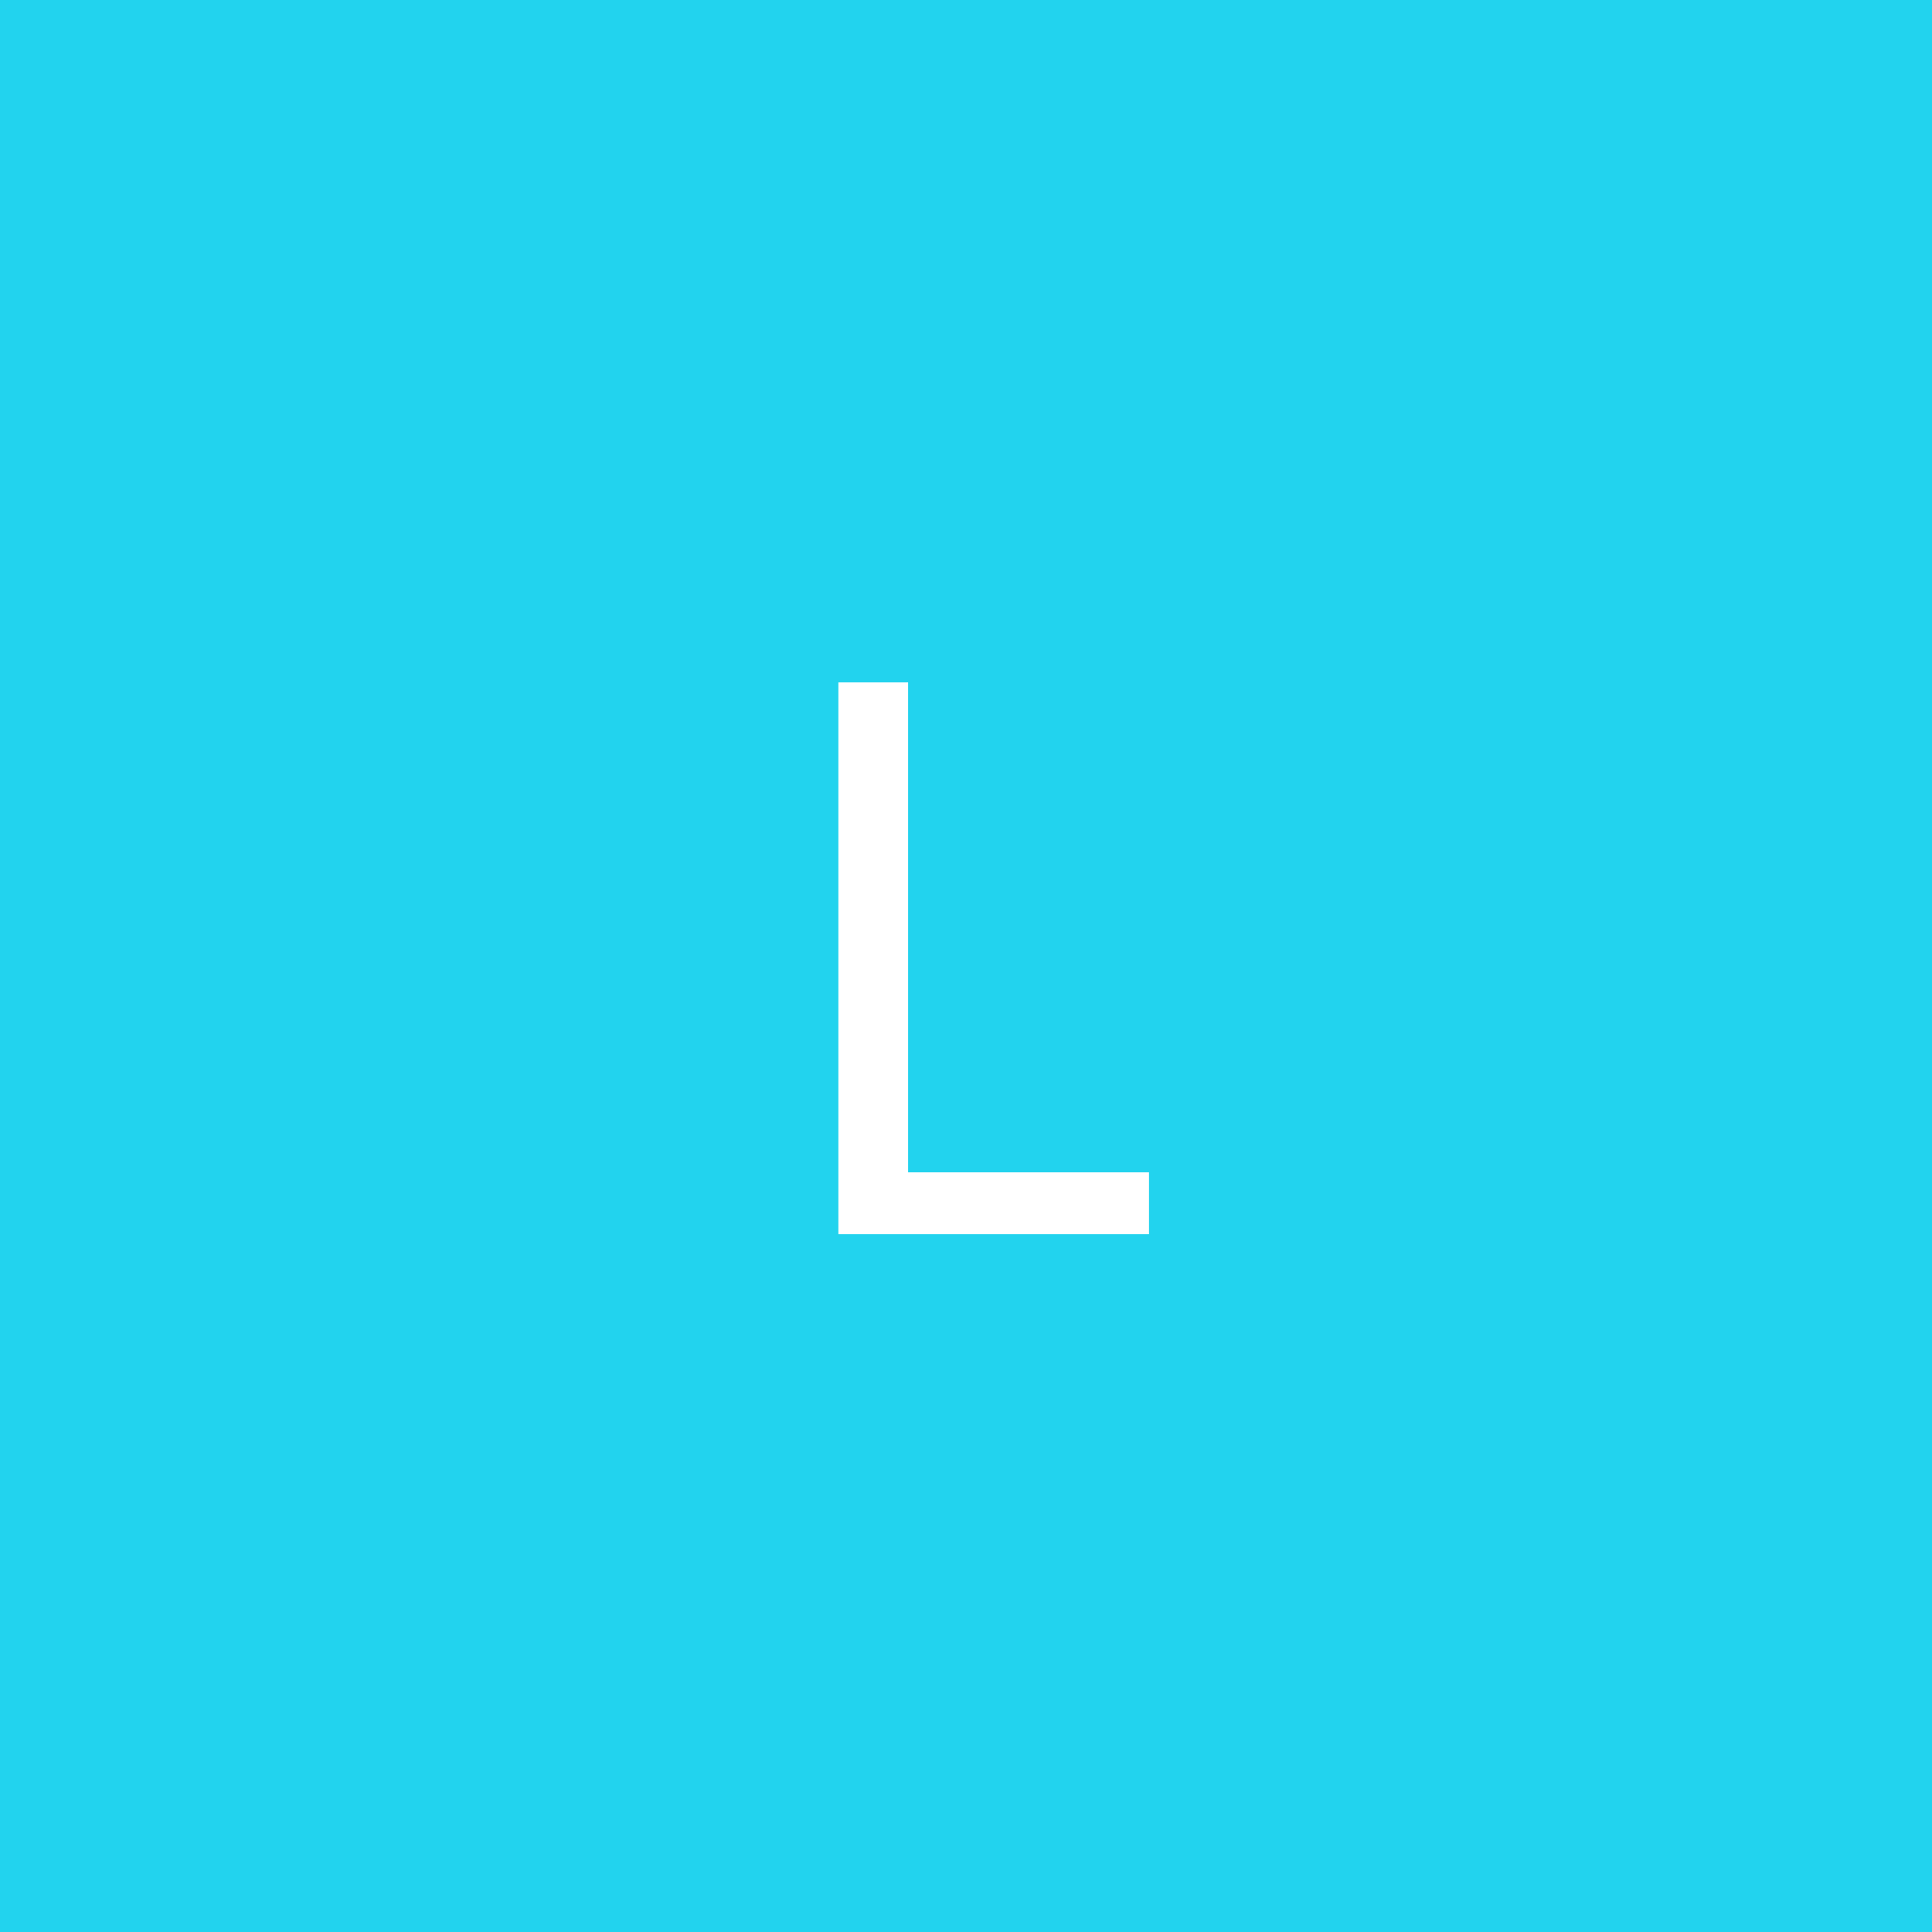
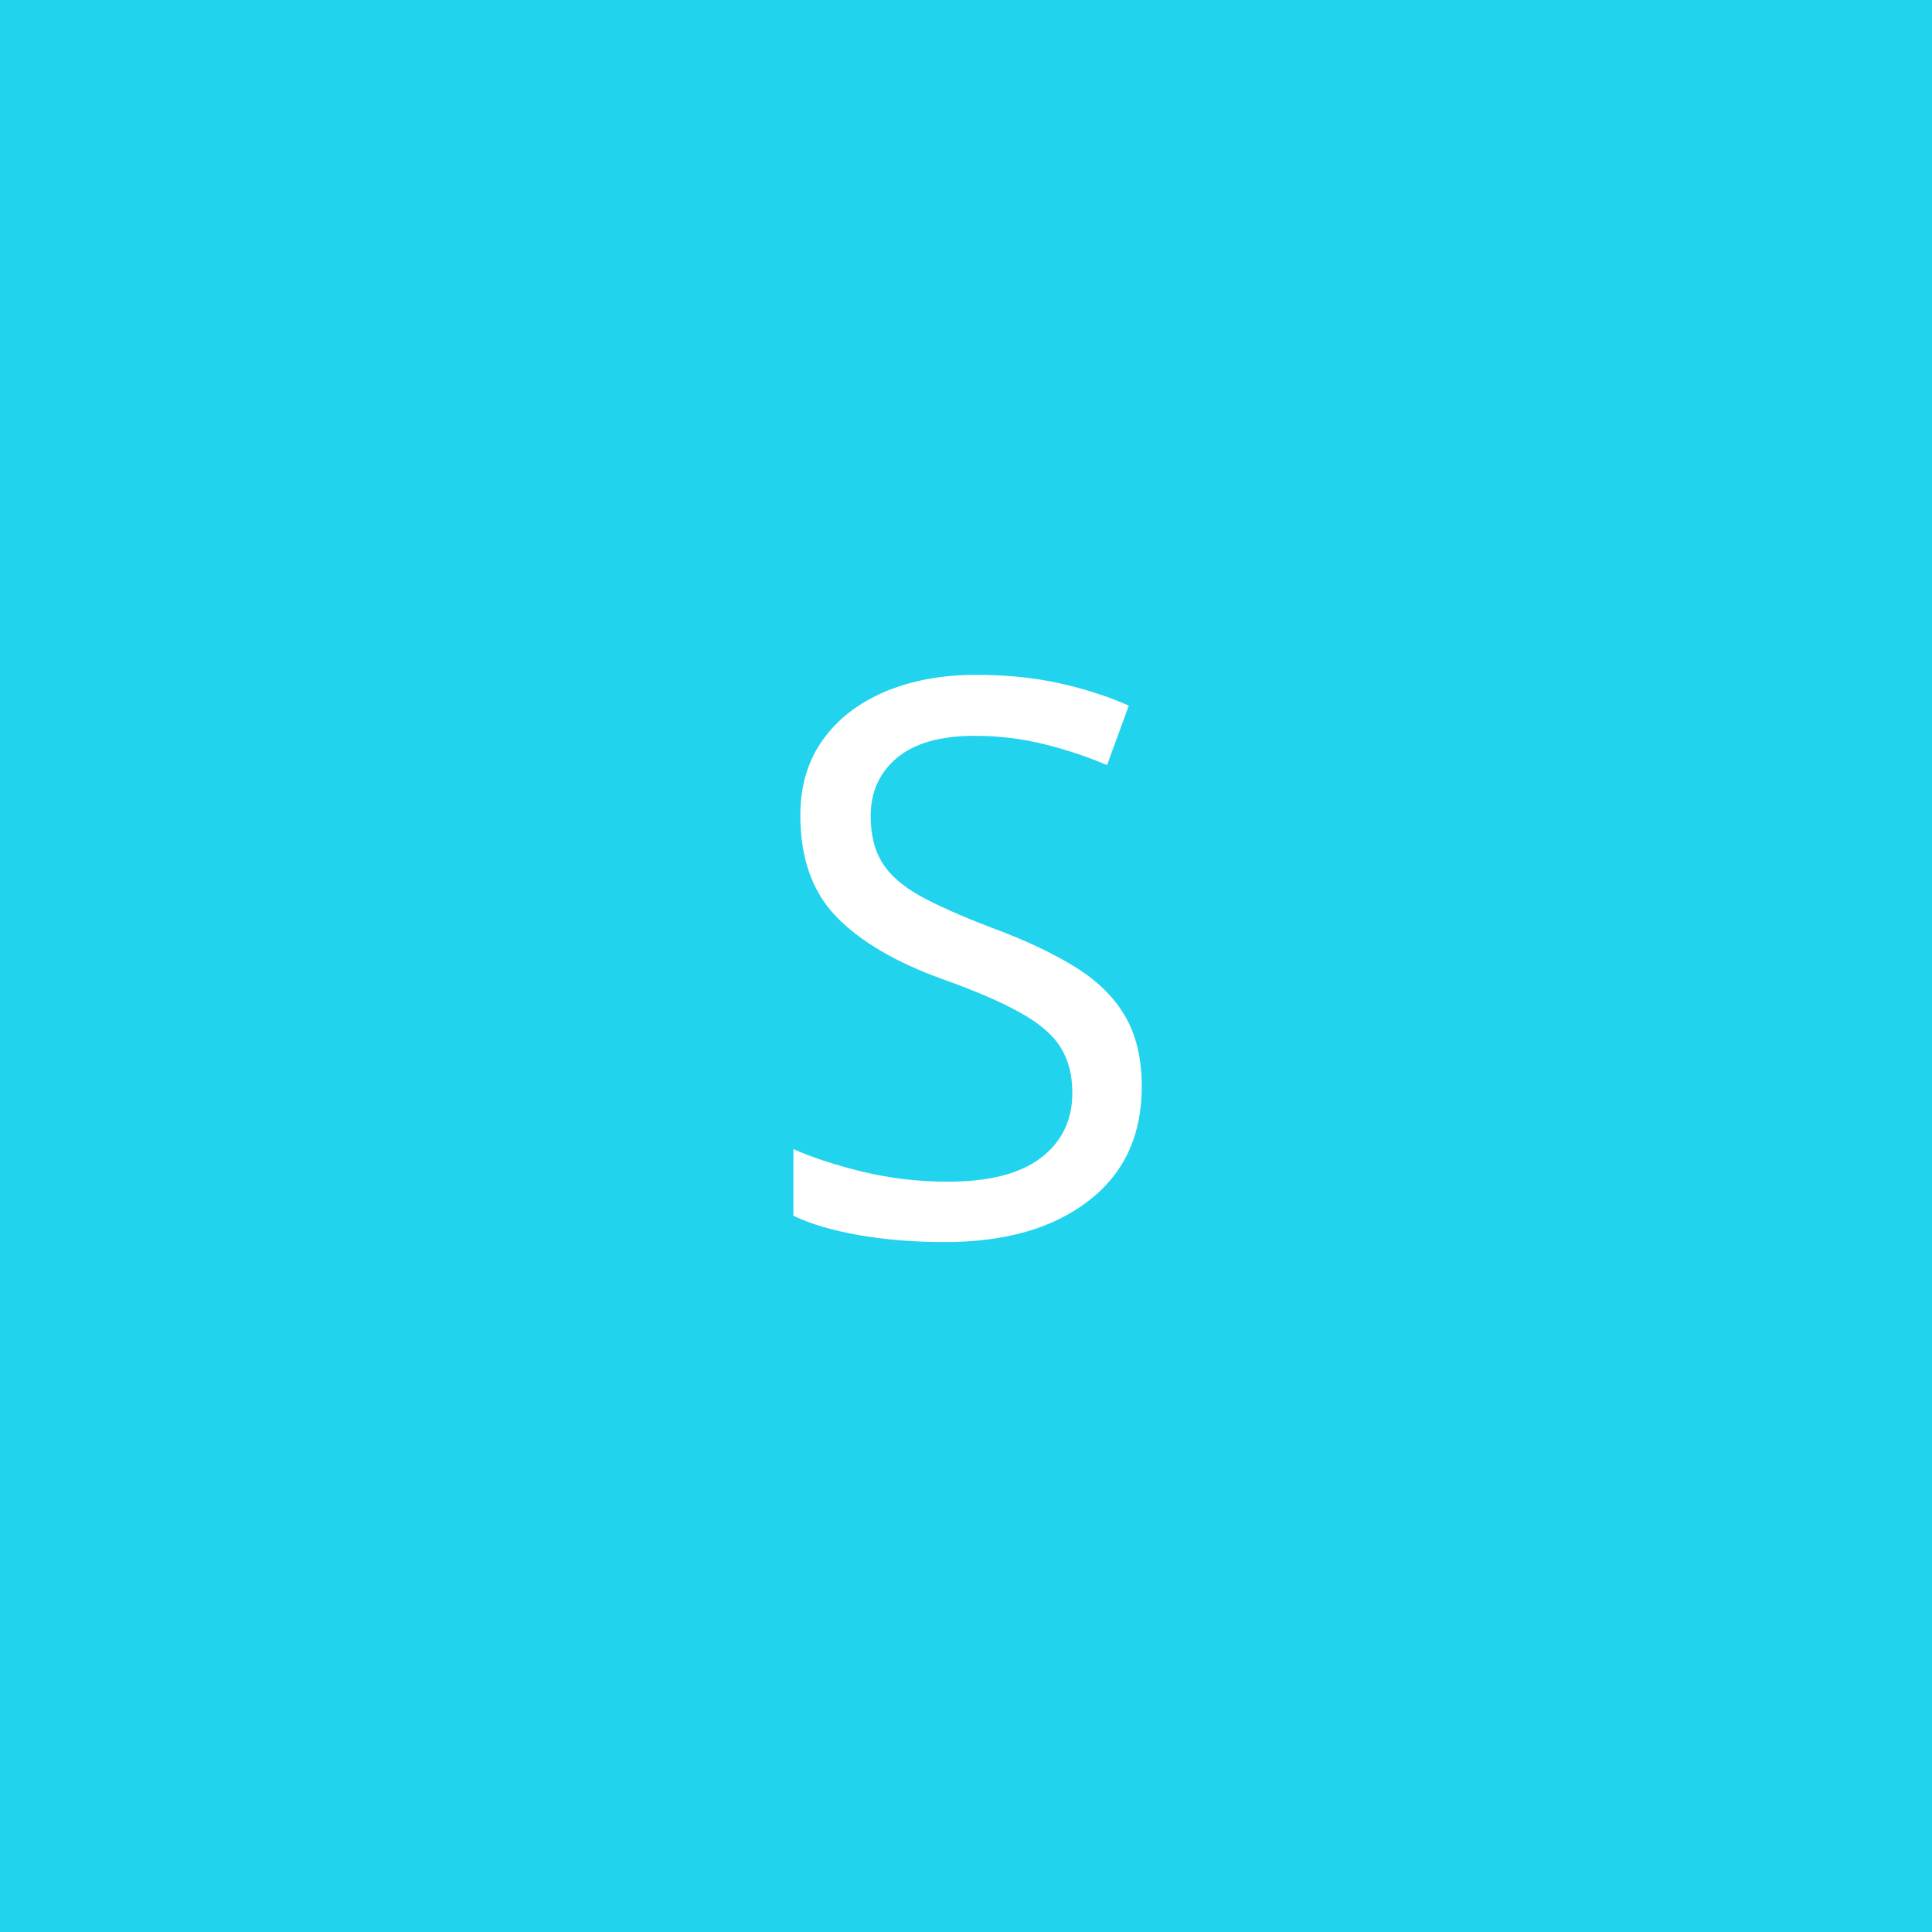
<svg xmlns="http://www.w3.org/2000/svg" viewBox="0 0 100 100">
  <rect width="100" height="100" fill="#22d3ee" />
-   <text x="50" y="50" dominant-baseline="middle" text-anchor="middle" font-size="40" fill="white" font-family="sans-serif">L</text>
+   <text x="50" y="50" dominant-baseline="middle" text-anchor="middle" font-size="40" fill="white" font-family="sans-serif">S</text>
</svg>
